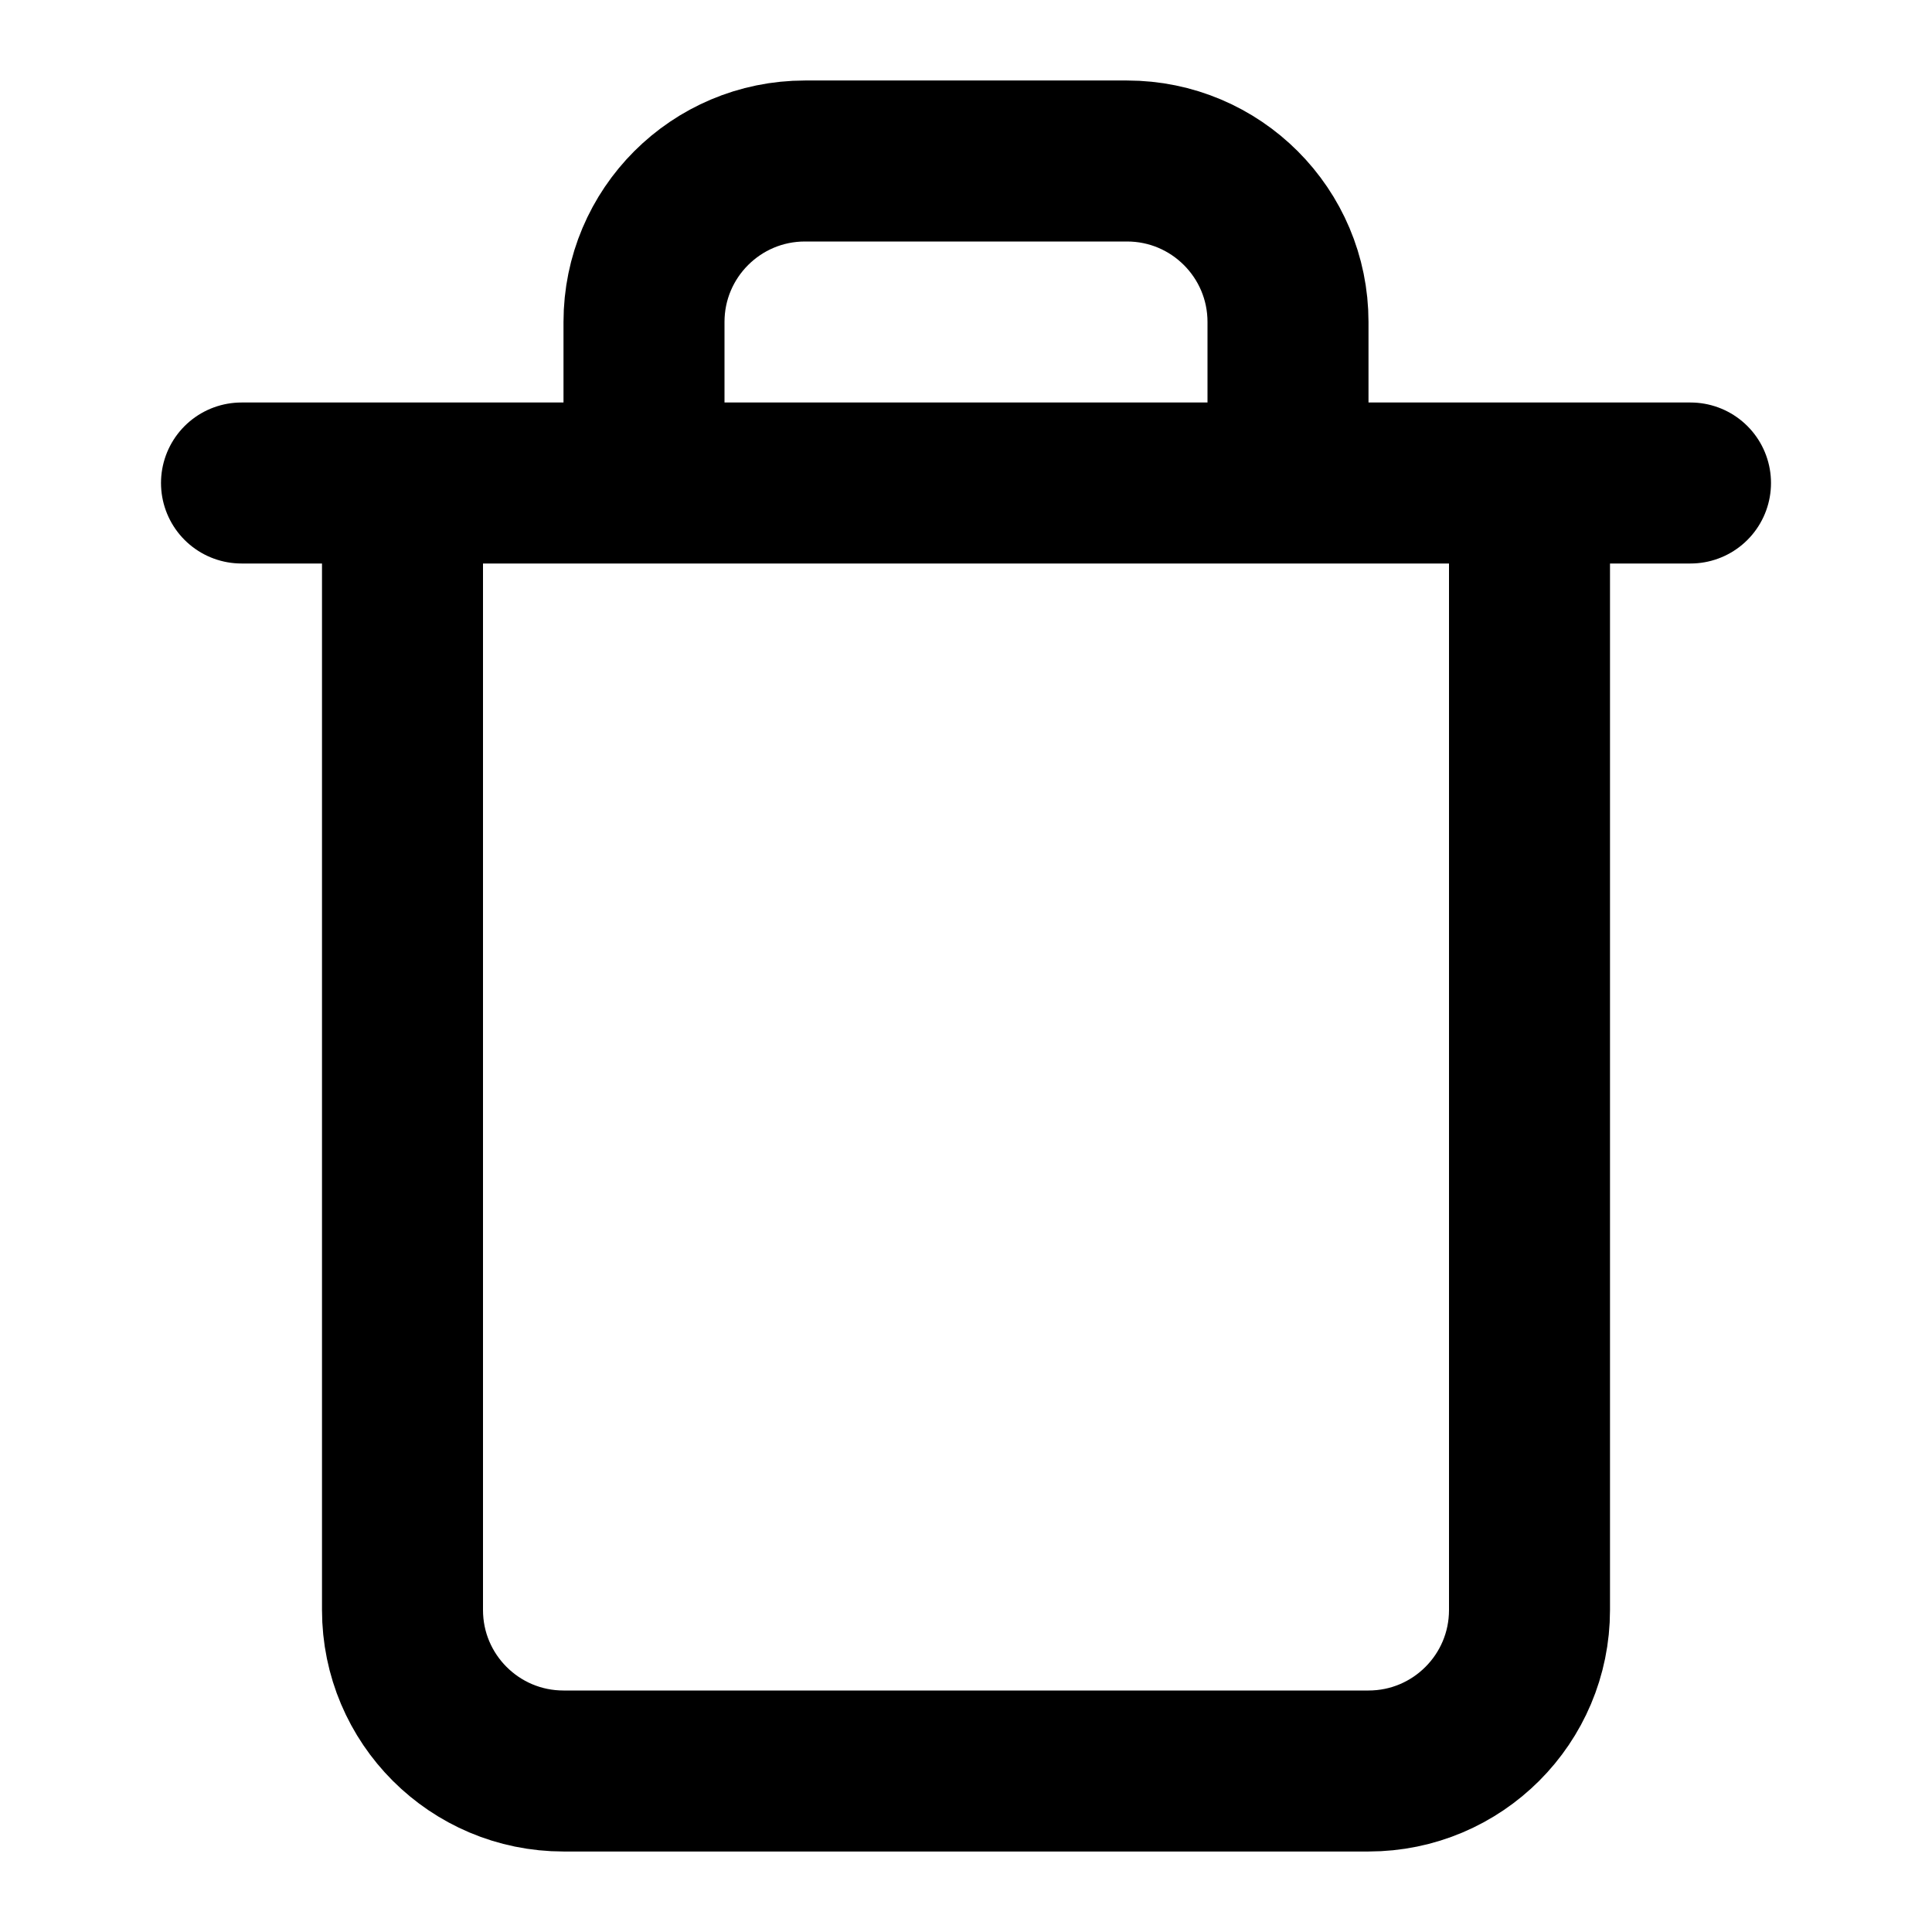
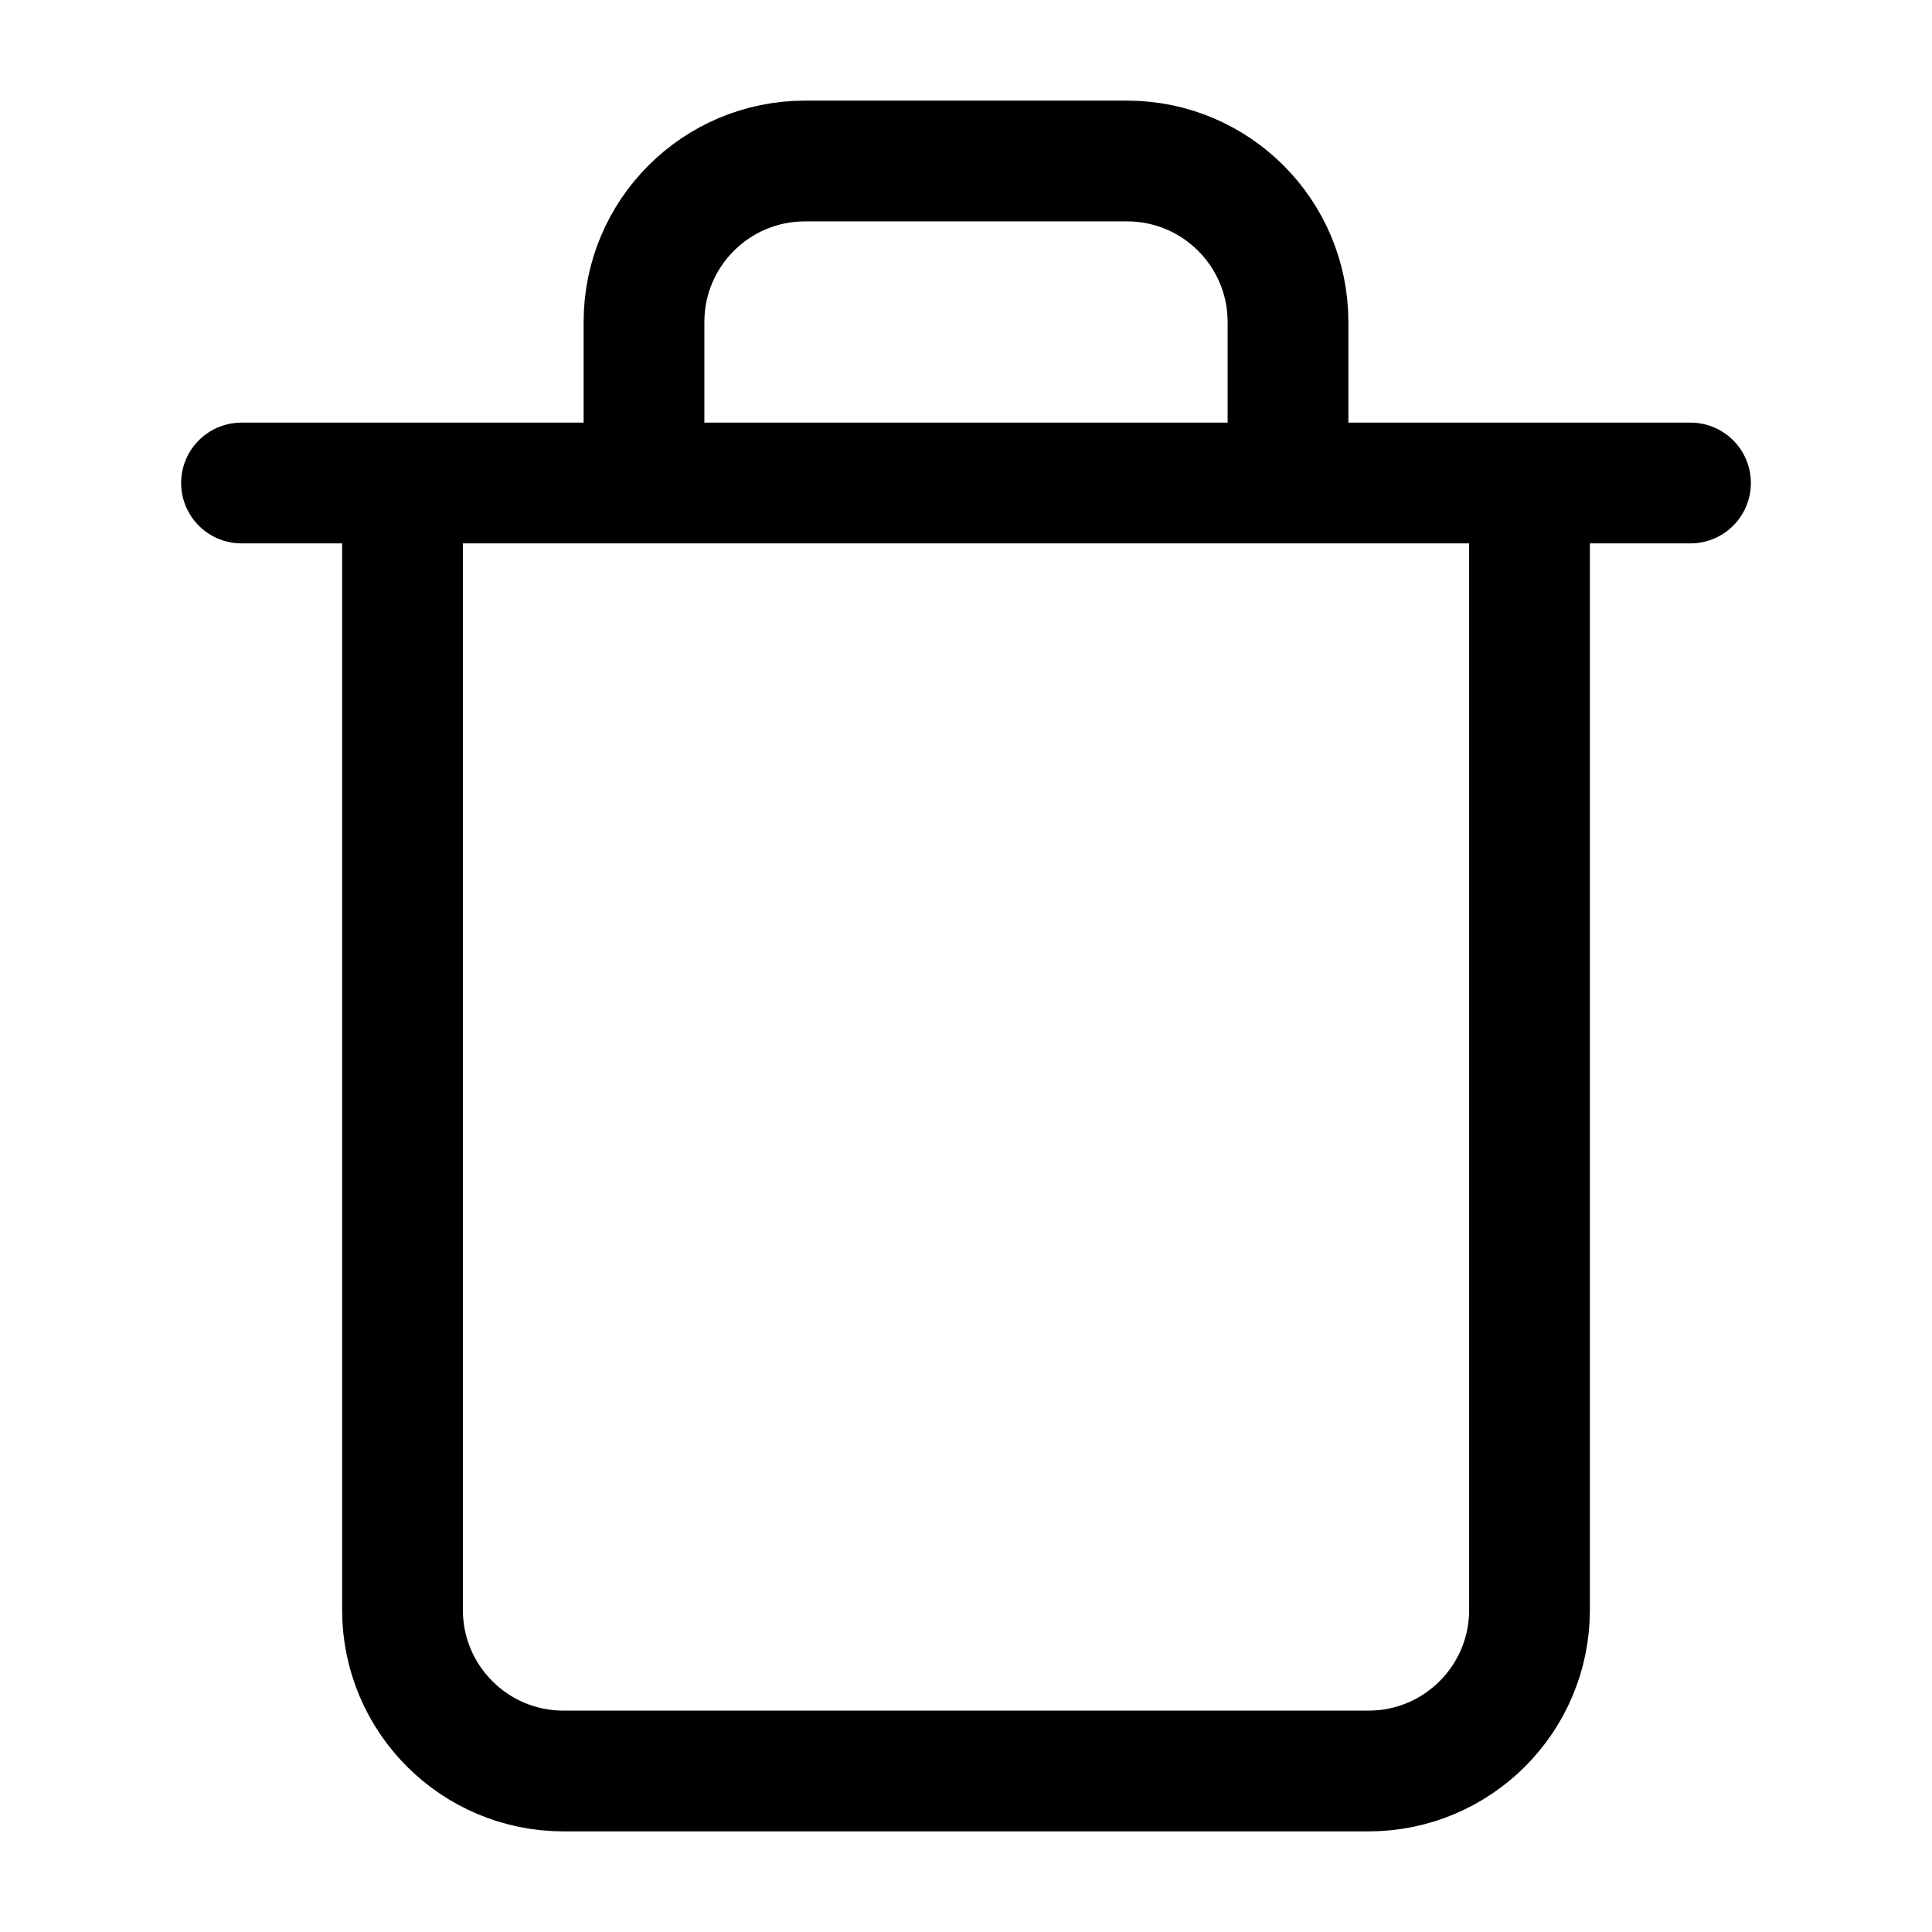
- <svg xmlns="http://www.w3.org/2000/svg" viewBox="0 0 24 24" fill="none">
-   <path d="M3 6h18M19 6v14a2 2 0 0 1-2 2H7a2 2 0 0 1-2-2V6m3 0V4a2 2 0 0 1 2-2h4a2 2 0 0 1 2 2v2" stroke="currentColor" stroke-width="2" stroke-linecap="round" stroke-linejoin="round" />
+ <svg xmlns="http://www.w3.org/2000/svg" viewBox="0 0 24 24" fill="none" stroke-width="1.5" stroke-linecap="round" stroke-linejoin="round">
+   <path d="M3 6h18M19 6v14a2 2 0 0 1-2 2H7a2 2 0 0 1-2-2V6m3 0V4a2 2 0 0 1 2-2h4a2 2 0 0 1 2 2v2" stroke="currentColor" />
</svg>
